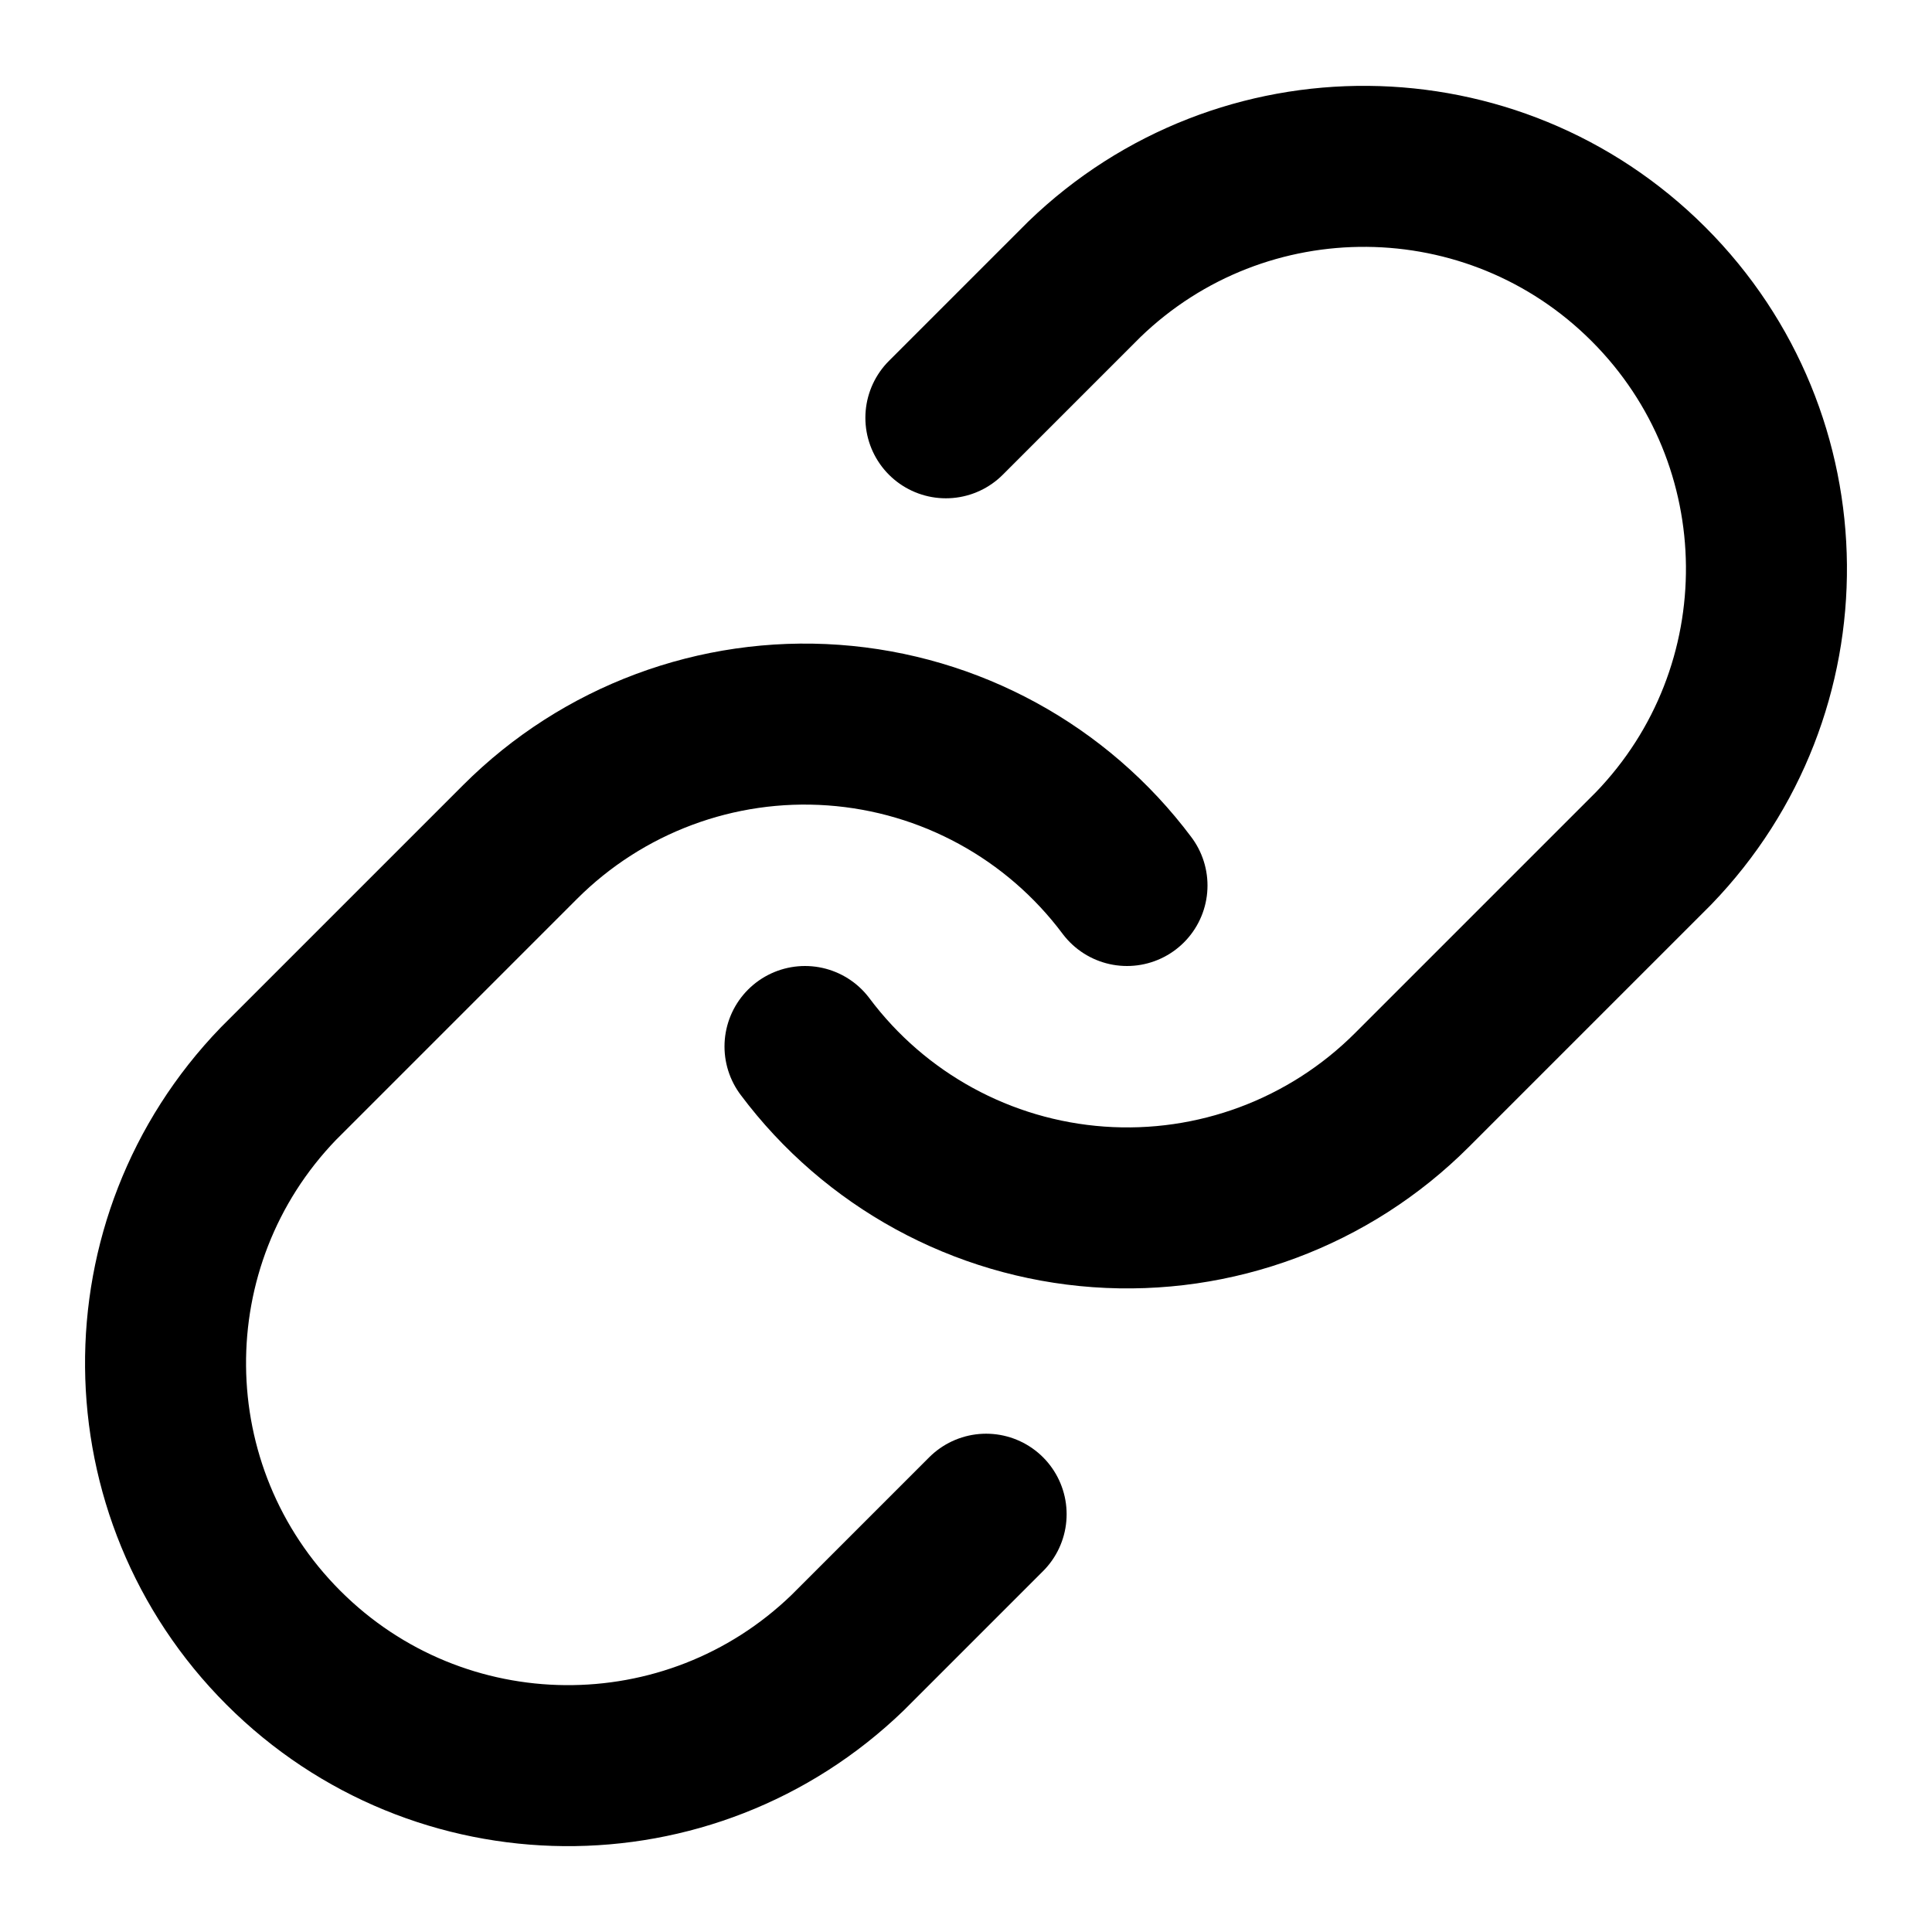
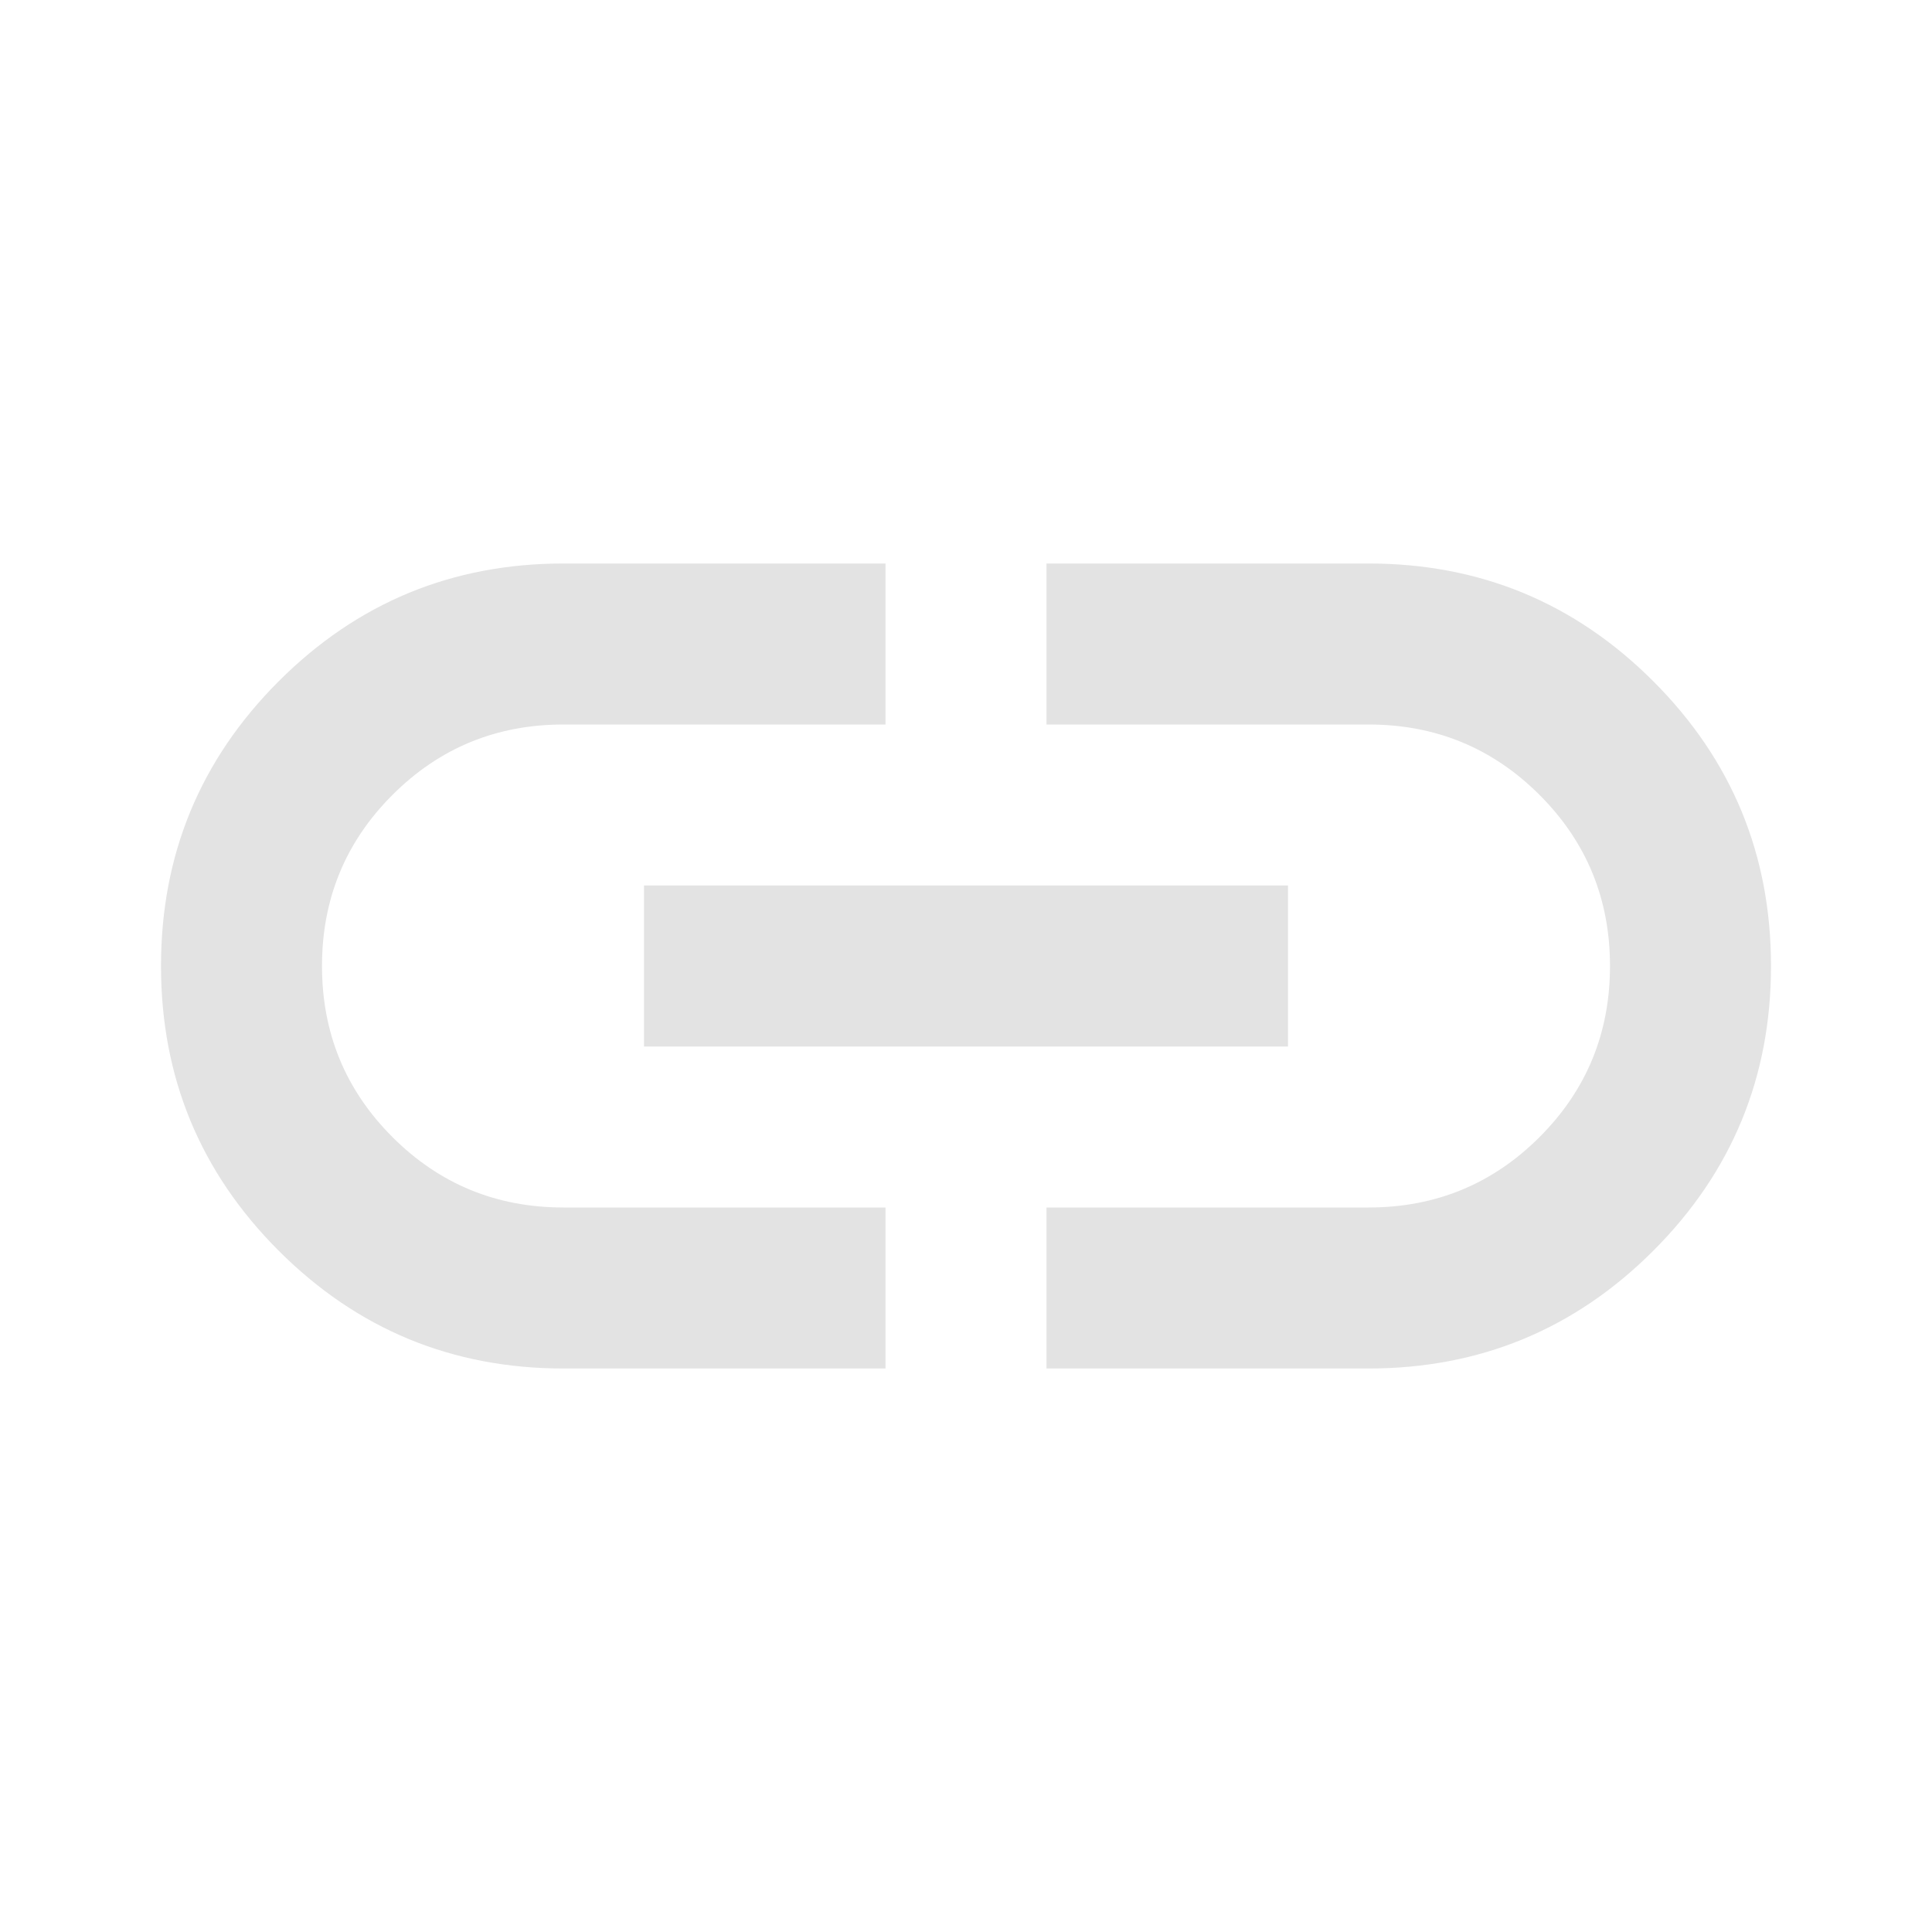
- <svg xmlns="http://www.w3.org/2000/svg" width="24" height="24" viewBox="0 0 24 24" fill="none" stroke="black" stroke-width="2" stroke-linecap="round" stroke-linejoin="round">
-   <path d="M10 13a5 5 0 0 0 7.54.54l3-3a5 5 0 0 0-7.07-7.07l-1.72 1.72" />
-   <path d="M14 11a5 5 0 0 0-7.54-.54l-3 3a5 5 0 0 0 7.07 7.07l1.72-1.72" />
+ <svg xmlns="http://www.w3.org/2000/svg" height="24px" viewBox="0 -960 960 960" width="24px" fill="#e3e3e3">
+   <path d="M440-280H280q-83 0-141.5-58.5T80-480q0-83 58.5-141.5T280-680h160v80H280q-50 0-85 35t-35 85q0 50 35 85t85 35h160v80ZM320-440v-80h320v80H320Zm200 160v-80h160q50 0 85-35t35-85q0-50-35-85t-85-35H520v-80h160q83 0 141.5 58.5T880-480q0 83-58.5 141.5T680-280H520Z" />
</svg>
